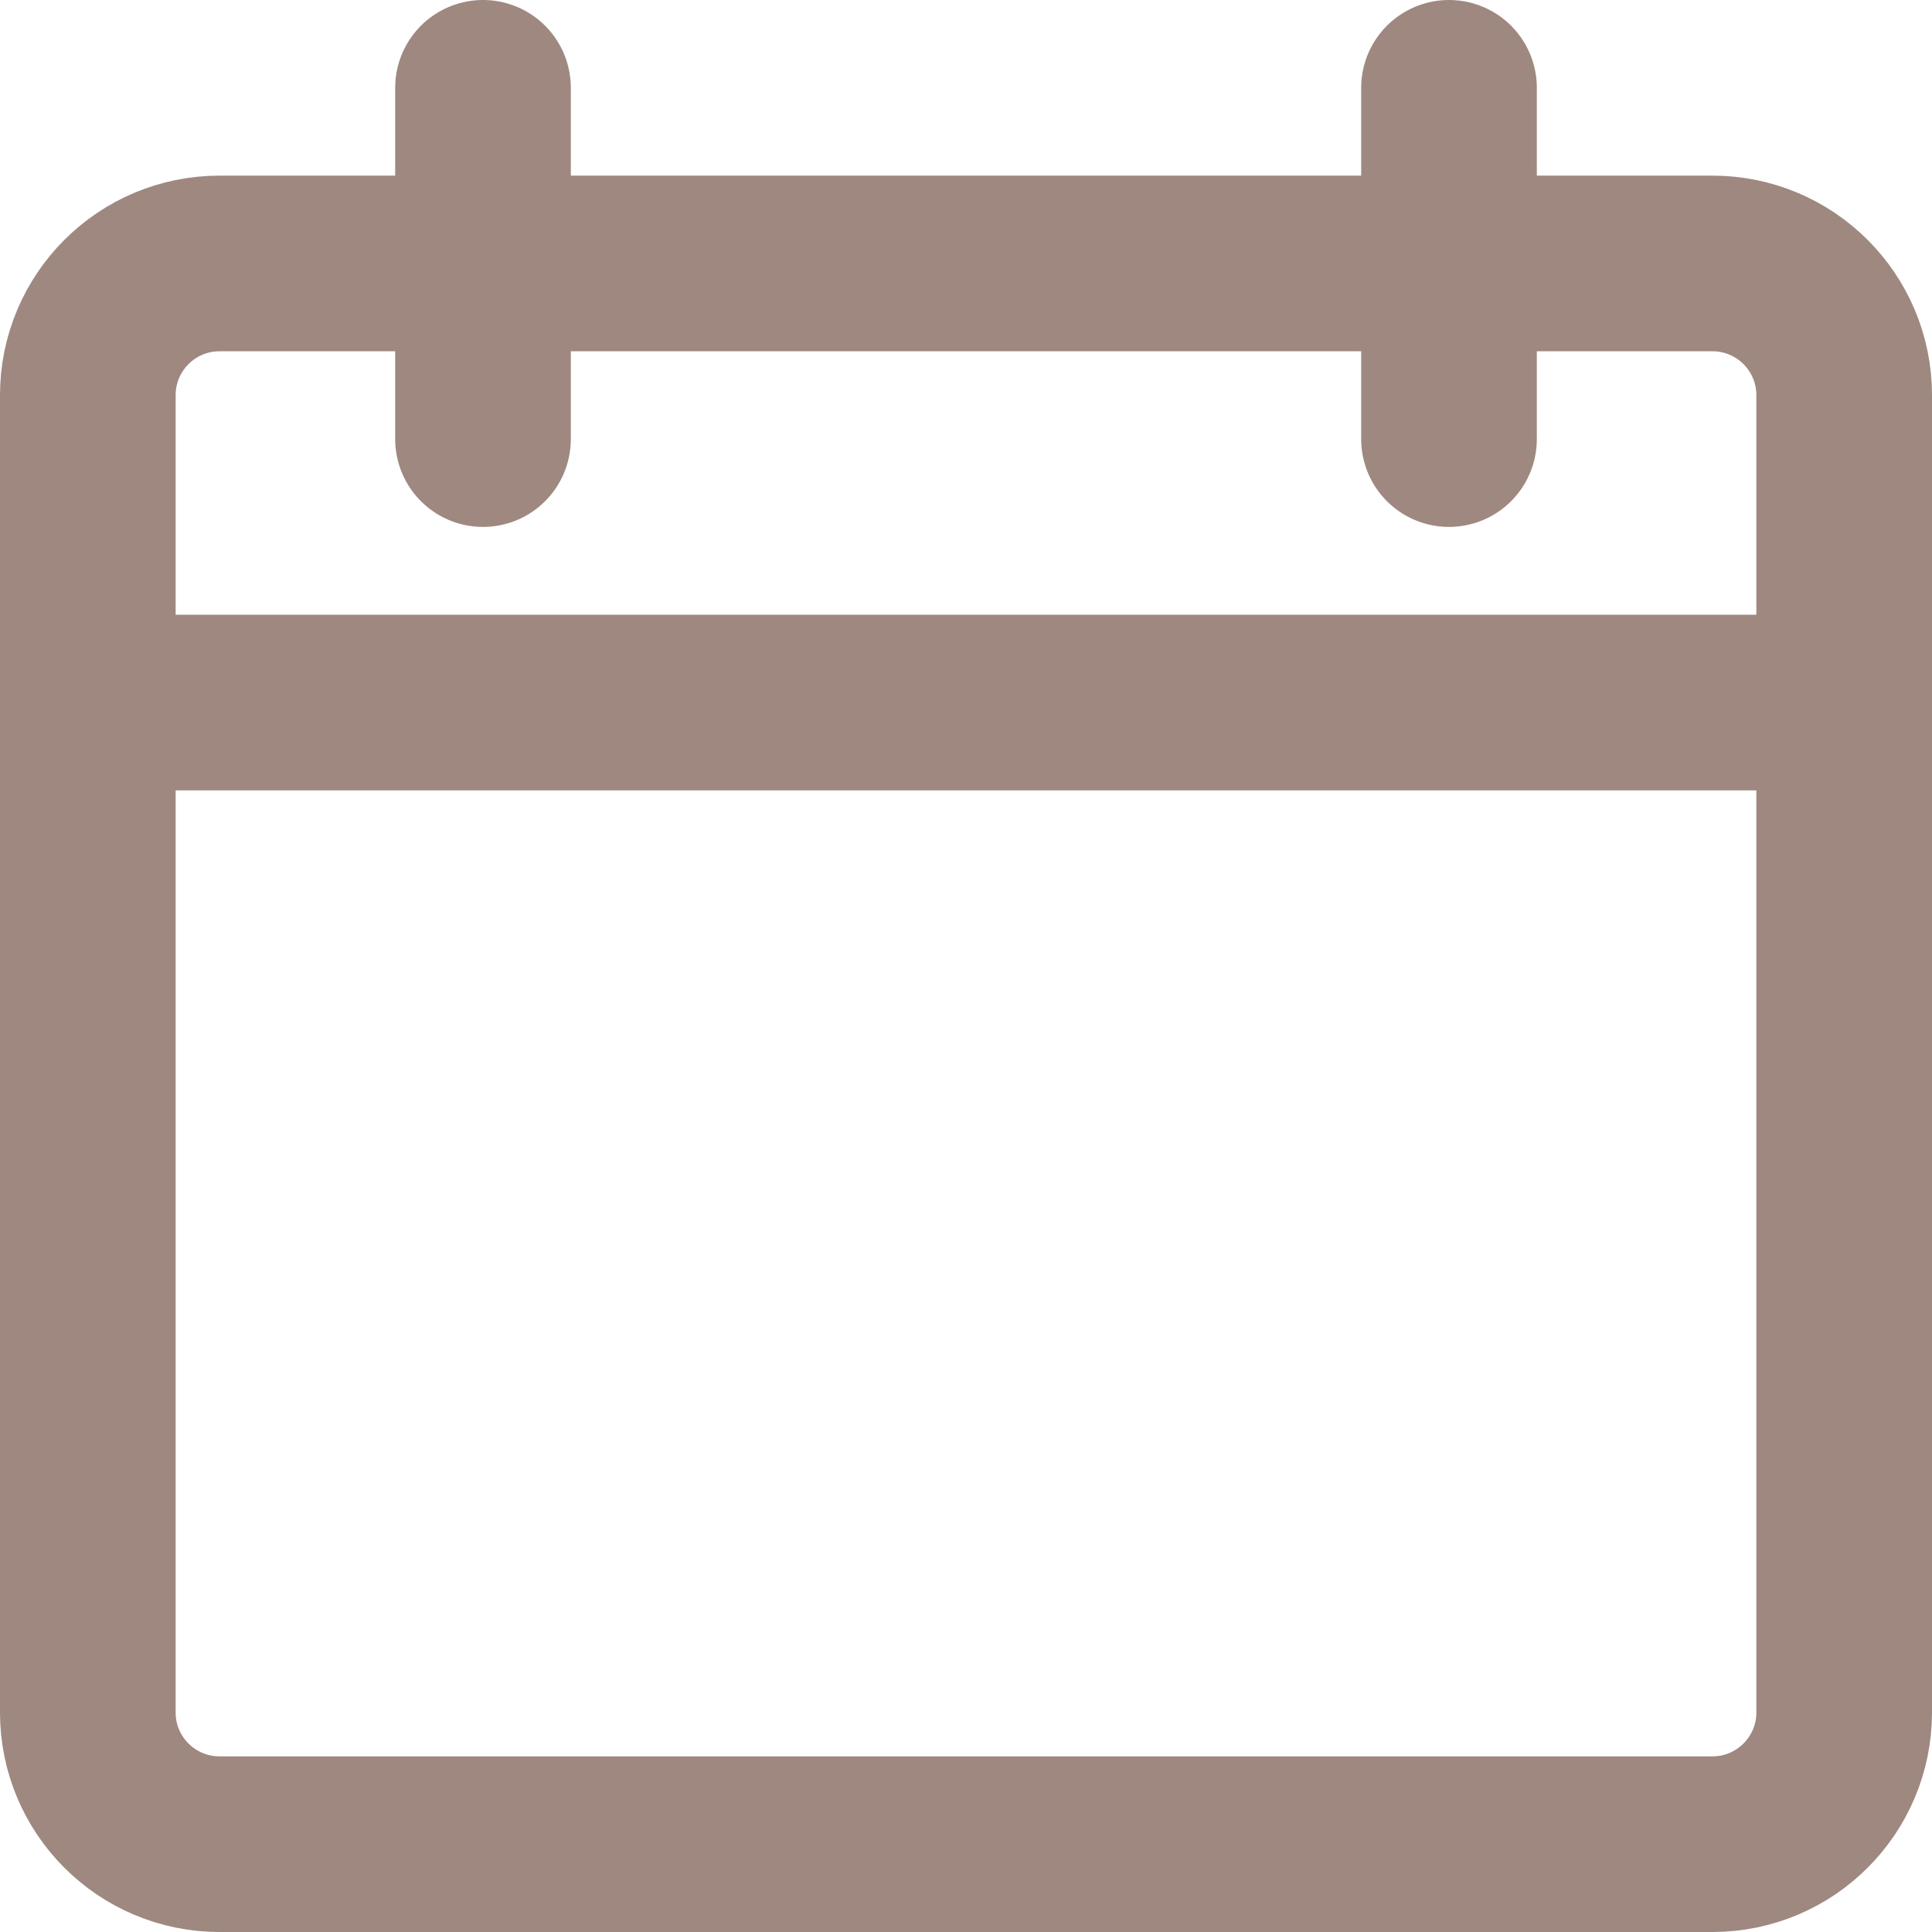
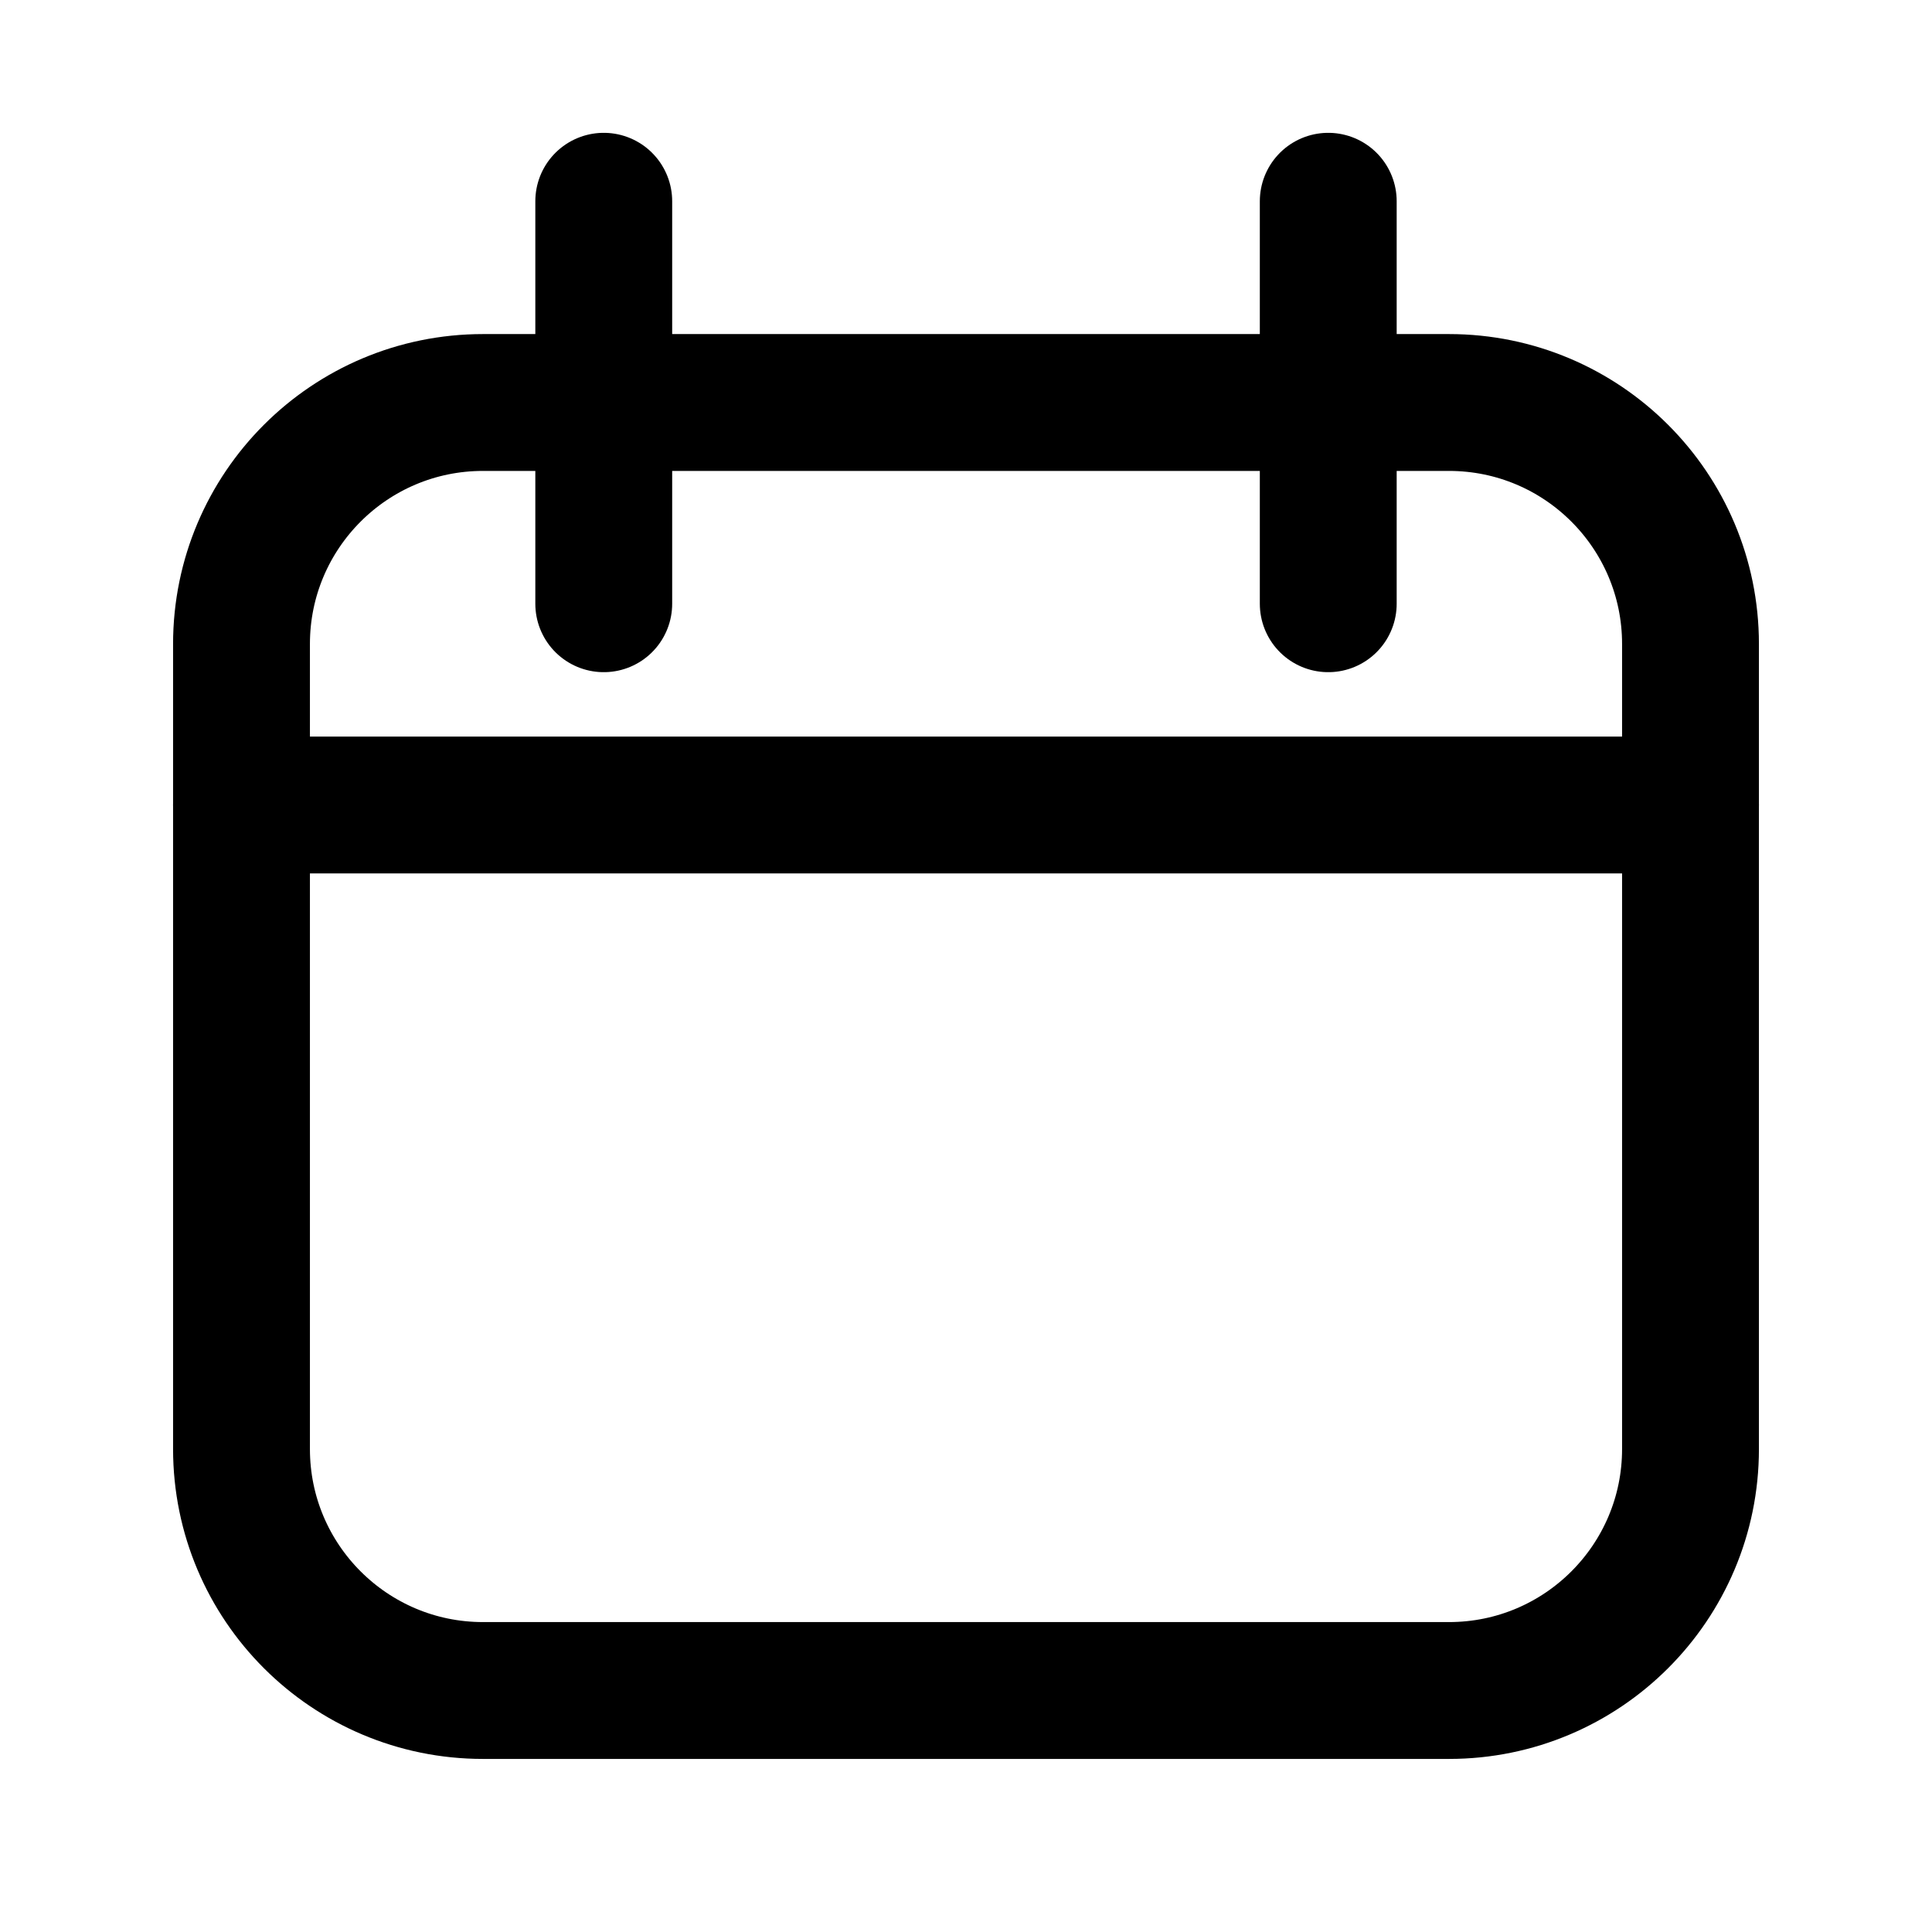
- <svg xmlns="http://www.w3.org/2000/svg" width="22" height="22" viewBox="0 0 22 22" fill="none">
-   <rect x="1" y="3" width="20" height="18" rx="1.5" stroke="#9E8880" stroke-width="2" />
-   <path d="M5.5 1V5M16.5 1V5M1 8H21" stroke="#9E8880" stroke-width="2" stroke-linecap="round" />
+ <svg xmlns="http://www.w3.org/2000/svg" viewBox="0 0 24 24" fill="none" stroke="black" stroke-width="1.7" stroke-linecap="round" stroke-linejoin="round">
+   <rect x="3" y="5" width="18" height="16" rx="3" />
+   <path d="M7.5 2.5v5M16.5 2.5v5M3 10h18" />
</svg>
